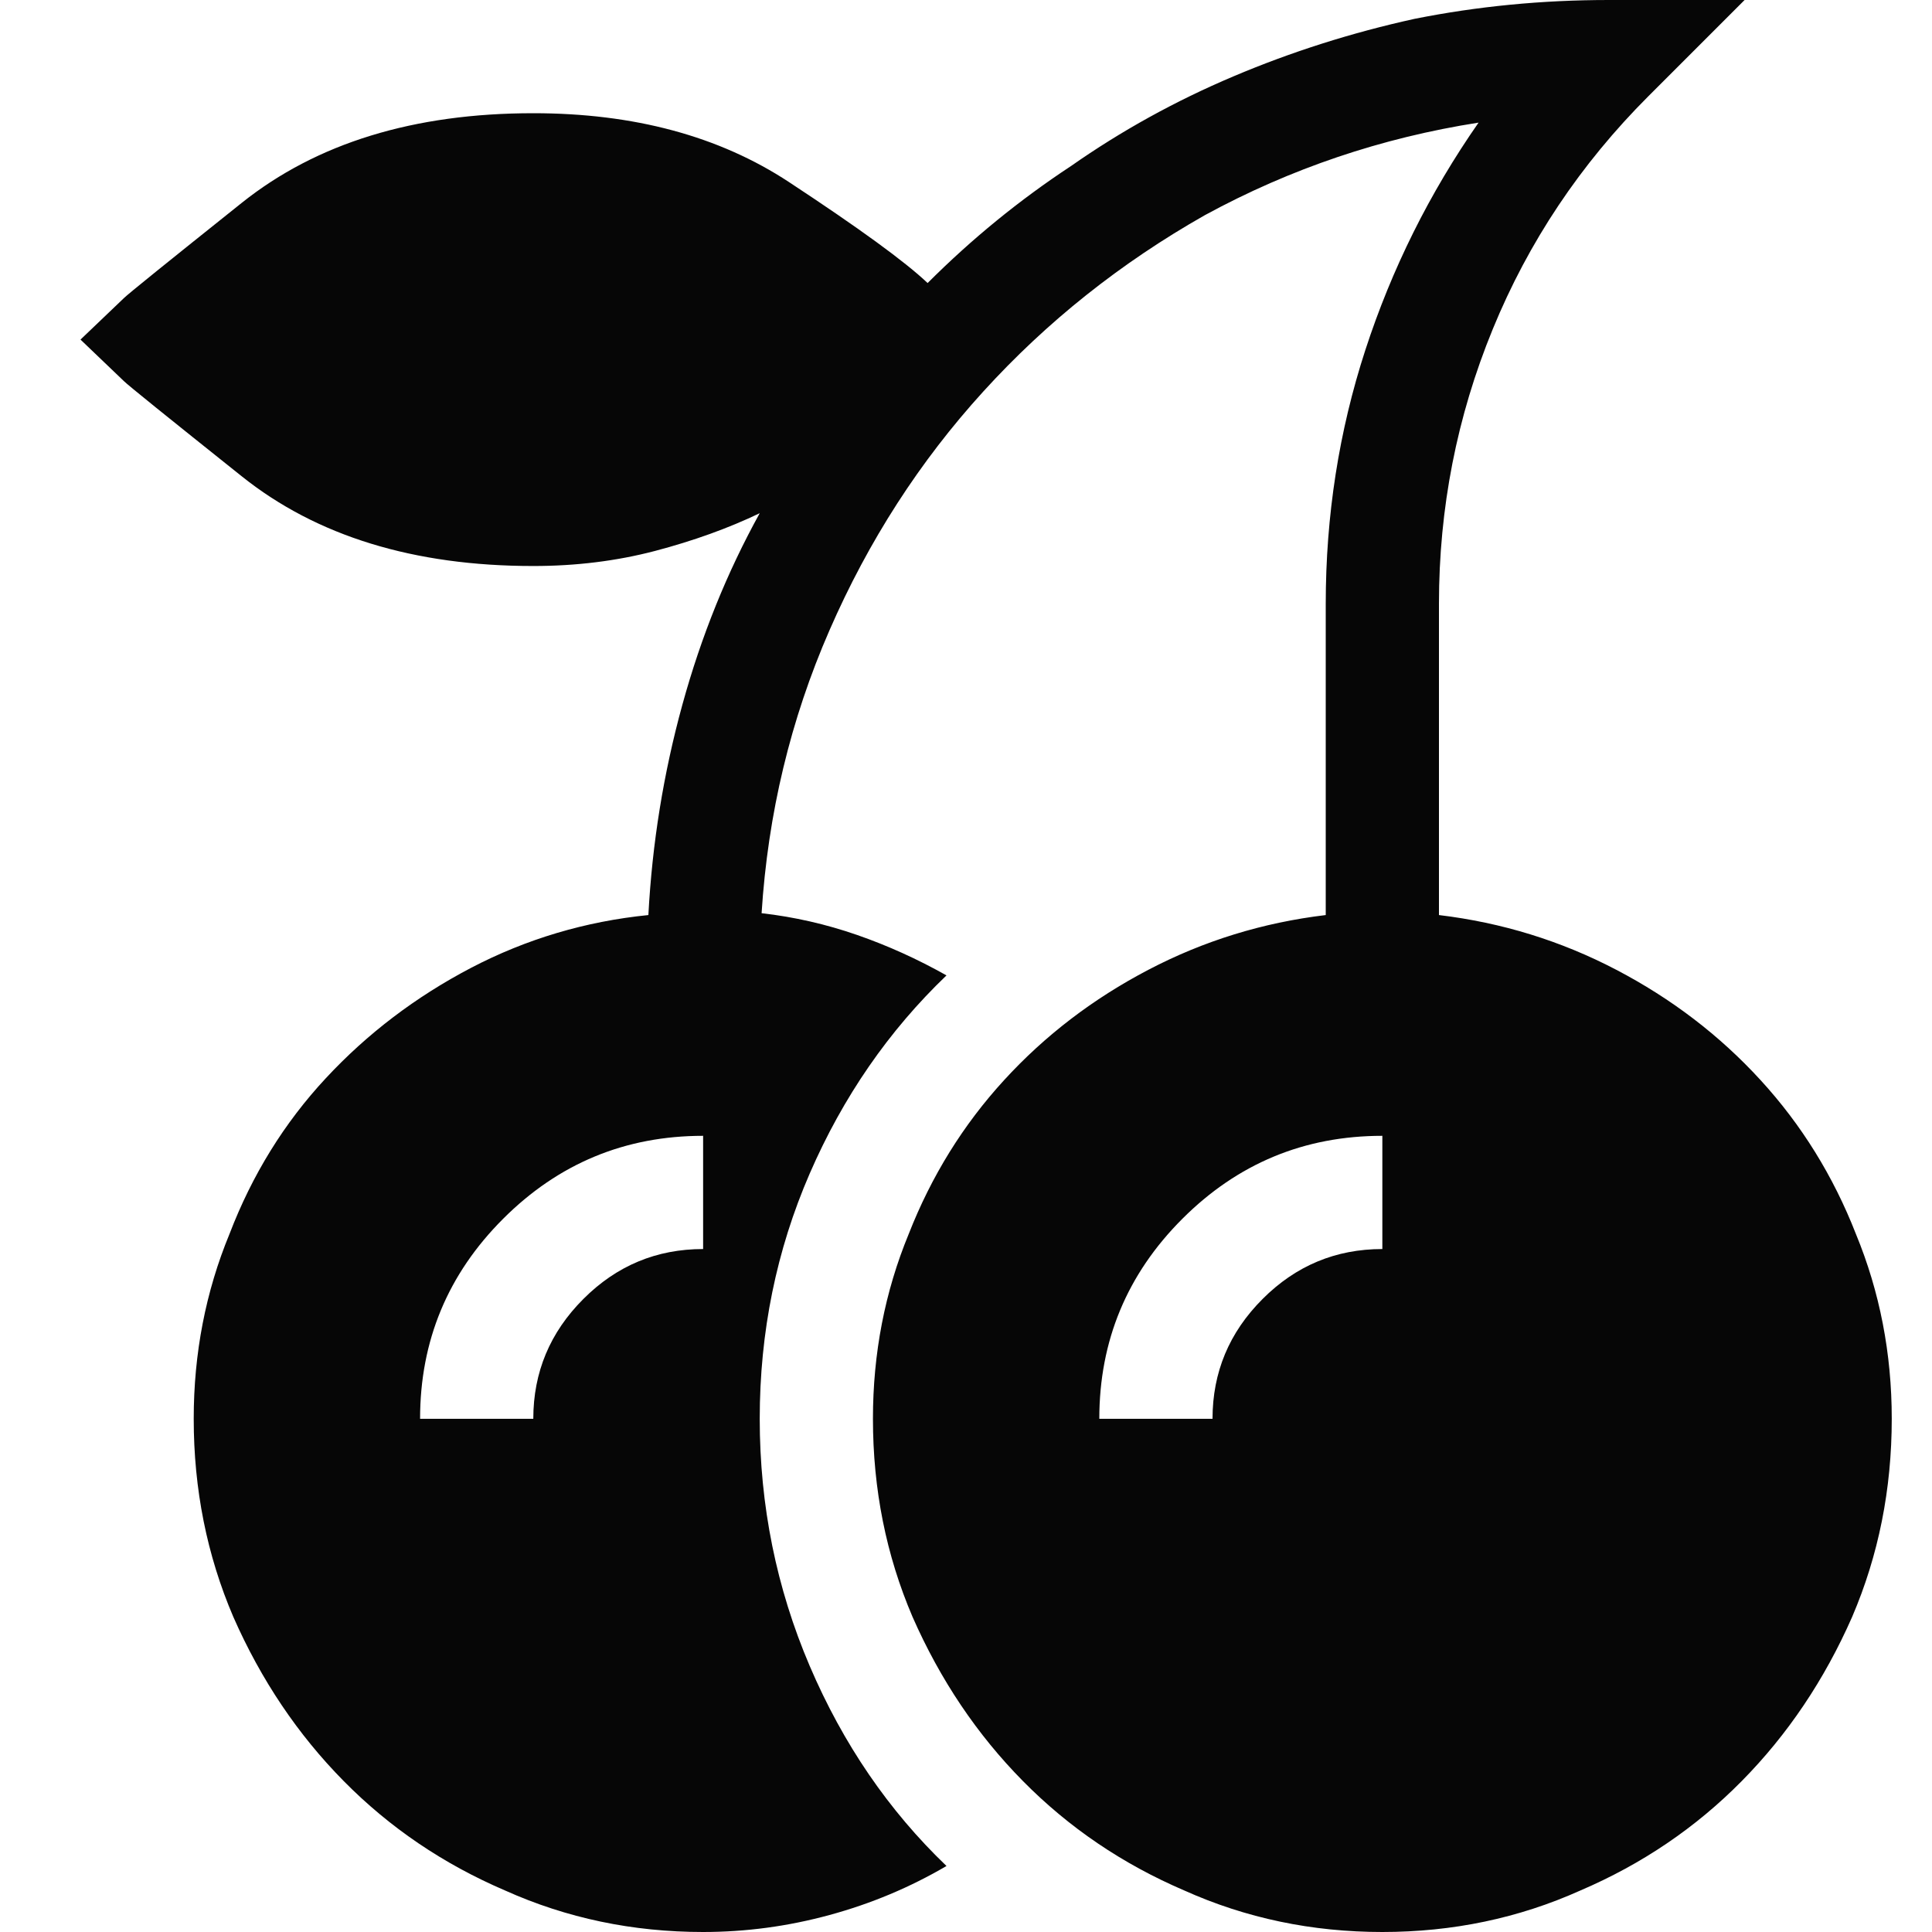
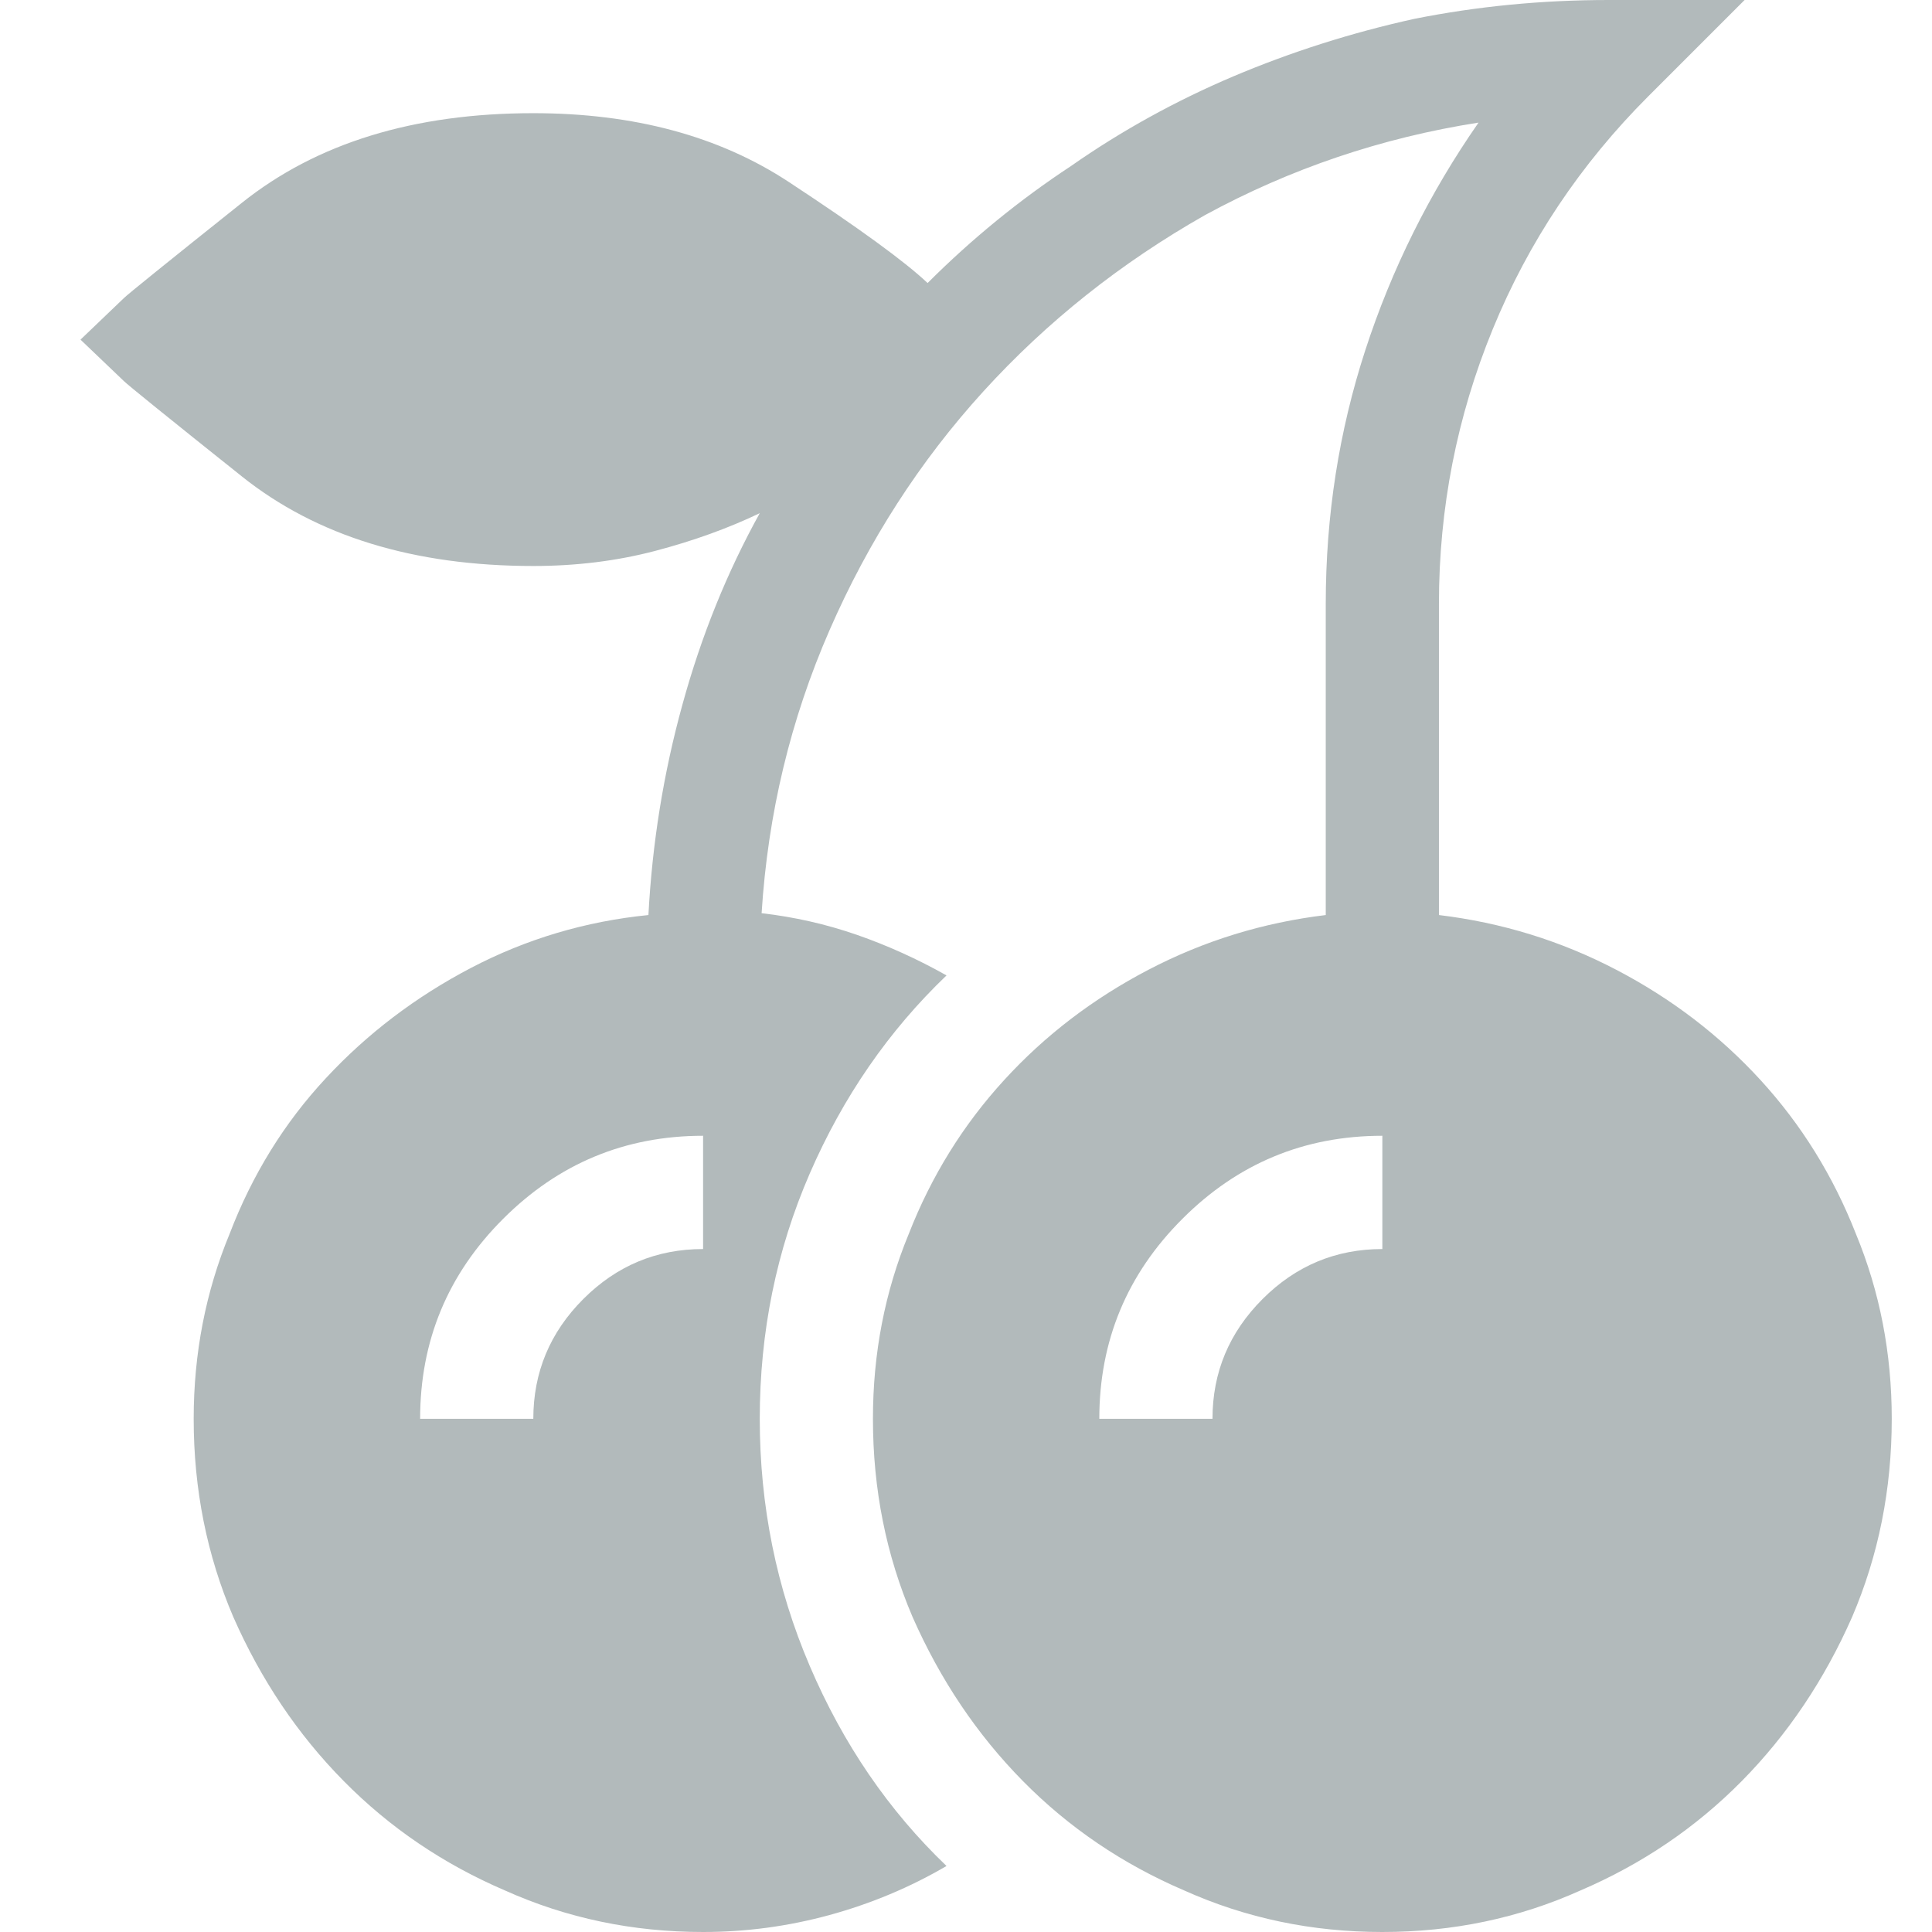
- <svg xmlns="http://www.w3.org/2000/svg" width="30" height="30" viewBox="0 0 30 30" fill="none">
-   <path d="M8.281 8.789C8.945 8.789 9.575 8.711 10.171 8.555C10.767 8.398 11.309 8.203 11.797 7.969C11.289 8.887 10.889 9.878 10.596 10.942C10.303 12.007 10.127 13.096 10.068 14.209C9.092 14.307 8.174 14.58 7.314 15.029C6.455 15.479 5.703 16.05 5.059 16.743C4.414 17.436 3.916 18.242 3.564 19.16C3.193 20.059 3.008 21.016 3.008 22.031C3.008 23.125 3.213 24.15 3.623 25.107C4.053 26.084 4.624 26.934 5.337 27.656C6.05 28.379 6.885 28.945 7.842 29.355C8.799 29.785 9.824 30 10.918 30C11.582 30 12.236 29.912 12.881 29.736C13.525 29.561 14.131 29.307 14.697 28.975C13.799 28.115 13.091 27.08 12.573 25.869C12.056 24.658 11.797 23.379 11.797 22.031C11.797 20.684 12.056 19.414 12.573 18.223C13.091 17.031 13.799 16.006 14.697 15.146C14.248 14.893 13.784 14.683 13.306 14.517C12.827 14.351 12.334 14.238 11.826 14.18C11.924 12.637 12.275 11.172 12.881 9.785C13.486 8.398 14.282 7.163 15.269 6.079C16.255 4.995 17.402 4.082 18.711 3.34C20.039 2.617 21.455 2.139 22.959 1.904C22.197 2.998 21.611 4.175 21.201 5.435C20.791 6.694 20.586 8.008 20.586 9.375V14.209C19.609 14.326 18.691 14.609 17.832 15.059C16.973 15.508 16.226 16.079 15.591 16.773C14.956 17.466 14.463 18.262 14.111 19.16C13.74 20.059 13.555 21.016 13.555 22.031C13.555 23.125 13.76 24.15 14.17 25.107C14.6 26.084 15.171 26.934 15.884 27.656C16.597 28.379 17.432 28.945 18.389 29.355C19.346 29.785 20.371 30 21.465 30C22.559 30 23.584 29.785 24.541 29.355C25.498 28.945 26.333 28.379 27.046 27.656C27.759 26.934 28.33 26.084 28.76 25.107C29.17 24.15 29.375 23.125 29.375 22.031C29.375 21.016 29.189 20.059 28.818 19.16C28.467 18.262 27.974 17.466 27.339 16.773C26.704 16.079 25.957 15.508 25.098 15.059C24.238 14.609 23.32 14.326 22.344 14.209V9.375C22.344 7.891 22.622 6.47 23.179 5.112C23.735 3.755 24.541 2.549 25.596 1.494L27.09 0H24.98C23.945 0 22.939 0.098 21.963 0.293C20.986 0.508 20.049 0.806 19.15 1.187C18.252 1.567 17.412 2.031 16.631 2.578C15.83 3.105 15.088 3.711 14.404 4.395C14.053 4.062 13.335 3.54 12.251 2.827C11.167 2.114 9.844 1.758 8.281 1.758C6.426 1.758 4.917 2.222 3.755 3.149C2.593 4.077 1.982 4.57 1.924 4.629L1.25 5.273L1.924 5.918C1.982 5.977 2.593 6.47 3.755 7.397C4.917 8.325 6.426 8.789 8.281 8.789ZM21.465 19.395C20.742 19.395 20.122 19.653 19.605 20.171C19.087 20.689 18.828 21.309 18.828 22.031H17.07C17.07 20.82 17.5 19.785 18.359 18.926C19.219 18.066 20.254 17.637 21.465 17.637V19.395ZM10.918 19.395C10.195 19.395 9.575 19.653 9.058 20.171C8.54 20.689 8.281 21.309 8.281 22.031H6.523C6.523 20.82 6.953 19.785 7.812 18.926C8.672 18.066 9.707 17.637 10.918 17.637V19.395Z" fill="#060606" />
+ <svg xmlns="http://www.w3.org/2000/svg" width="24" height="24" viewBox="0 0 24 24" fill="none">
+   <path d="M6.625 7.031C7.156 7.031 7.66 6.969 8.137 6.844C8.613 6.719 9.047 6.562 9.438 6.375C9.031 7.109 8.711 7.902 8.477 8.754C8.242 9.605 8.102 10.477 8.055 11.367C7.273 11.445 6.539 11.664 5.852 12.023C5.164 12.383 4.562 12.84 4.047 13.395C3.531 13.949 3.133 14.594 2.852 15.328C2.555 16.047 2.406 16.812 2.406 17.625C2.406 18.5 2.57 19.32 2.898 20.086C3.242 20.867 3.699 21.547 4.27 22.125C4.84 22.703 5.508 23.156 6.273 23.484C7.039 23.828 7.859 24 8.734 24C9.266 24 9.789 23.93 10.305 23.789C10.82 23.648 11.305 23.445 11.758 23.18C11.039 22.492 10.473 21.664 10.059 20.695C9.645 19.727 9.438 18.703 9.438 17.625C9.438 16.547 9.645 15.531 10.059 14.578C10.473 13.625 11.039 12.805 11.758 12.117C11.398 11.914 11.027 11.746 10.645 11.613C10.262 11.48 9.867 11.391 9.461 11.344C9.539 10.109 9.82 8.938 10.305 7.828C10.789 6.719 11.426 5.73 12.215 4.863C13.004 3.996 13.922 3.266 14.969 2.672C16.031 2.094 17.164 1.711 18.367 1.523C17.758 2.398 17.289 3.34 16.961 4.348C16.633 5.355 16.469 6.406 16.469 7.5V11.367C15.688 11.461 14.953 11.688 14.266 12.047C13.578 12.406 12.98 12.863 12.473 13.418C11.965 13.973 11.57 14.609 11.289 15.328C10.992 16.047 10.844 16.812 10.844 17.625C10.844 18.5 11.008 19.32 11.336 20.086C11.68 20.867 12.137 21.547 12.707 22.125C13.277 22.703 13.945 23.156 14.711 23.484C15.477 23.828 16.297 24 17.172 24C18.047 24 18.867 23.828 19.633 23.484C20.398 23.156 21.066 22.703 21.637 22.125C22.207 21.547 22.664 20.867 23.008 20.086C23.336 19.32 23.5 18.5 23.5 17.625C23.5 16.812 23.352 16.047 23.055 15.328C22.773 14.609 22.379 13.973 21.871 13.418C21.363 12.863 20.766 12.406 20.078 12.047C19.391 11.688 18.656 11.461 17.875 11.367V7.5C17.875 6.312 18.098 5.176 18.543 4.09C18.988 3.004 19.633 2.039 20.477 1.195L21.672 0H19.984C19.156 0 18.352 0.078 17.57 0.234C16.789 0.406 16.039 0.645 15.32 0.949C14.602 1.254 13.93 1.625 13.305 2.062C12.664 2.484 12.07 2.969 11.523 3.516C11.242 3.25 10.668 2.832 9.801 2.262C8.934 1.691 7.875 1.406 6.625 1.406C5.141 1.406 3.934 1.777 3.004 2.52C2.074 3.262 1.586 3.656 1.539 3.703L1 4.219L1.539 4.734C1.586 4.781 2.074 5.176 3.004 5.918C3.934 6.66 5.141 7.031 6.625 7.031ZM17.172 15.516C16.594 15.516 16.098 15.723 15.684 16.137C15.27 16.551 15.062 17.047 15.062 17.625H13.656C13.656 16.656 14 15.828 14.688 15.141C15.375 14.453 16.203 14.109 17.172 14.109V15.516ZM8.734 15.516C8.156 15.516 7.66 15.723 7.246 16.137C6.832 16.551 6.625 17.047 6.625 17.625H5.219C5.219 16.656 5.562 15.828 6.25 15.141C6.938 14.453 7.766 14.109 8.734 14.109V15.516Z" fill="#B2BABB" />
</svg>
